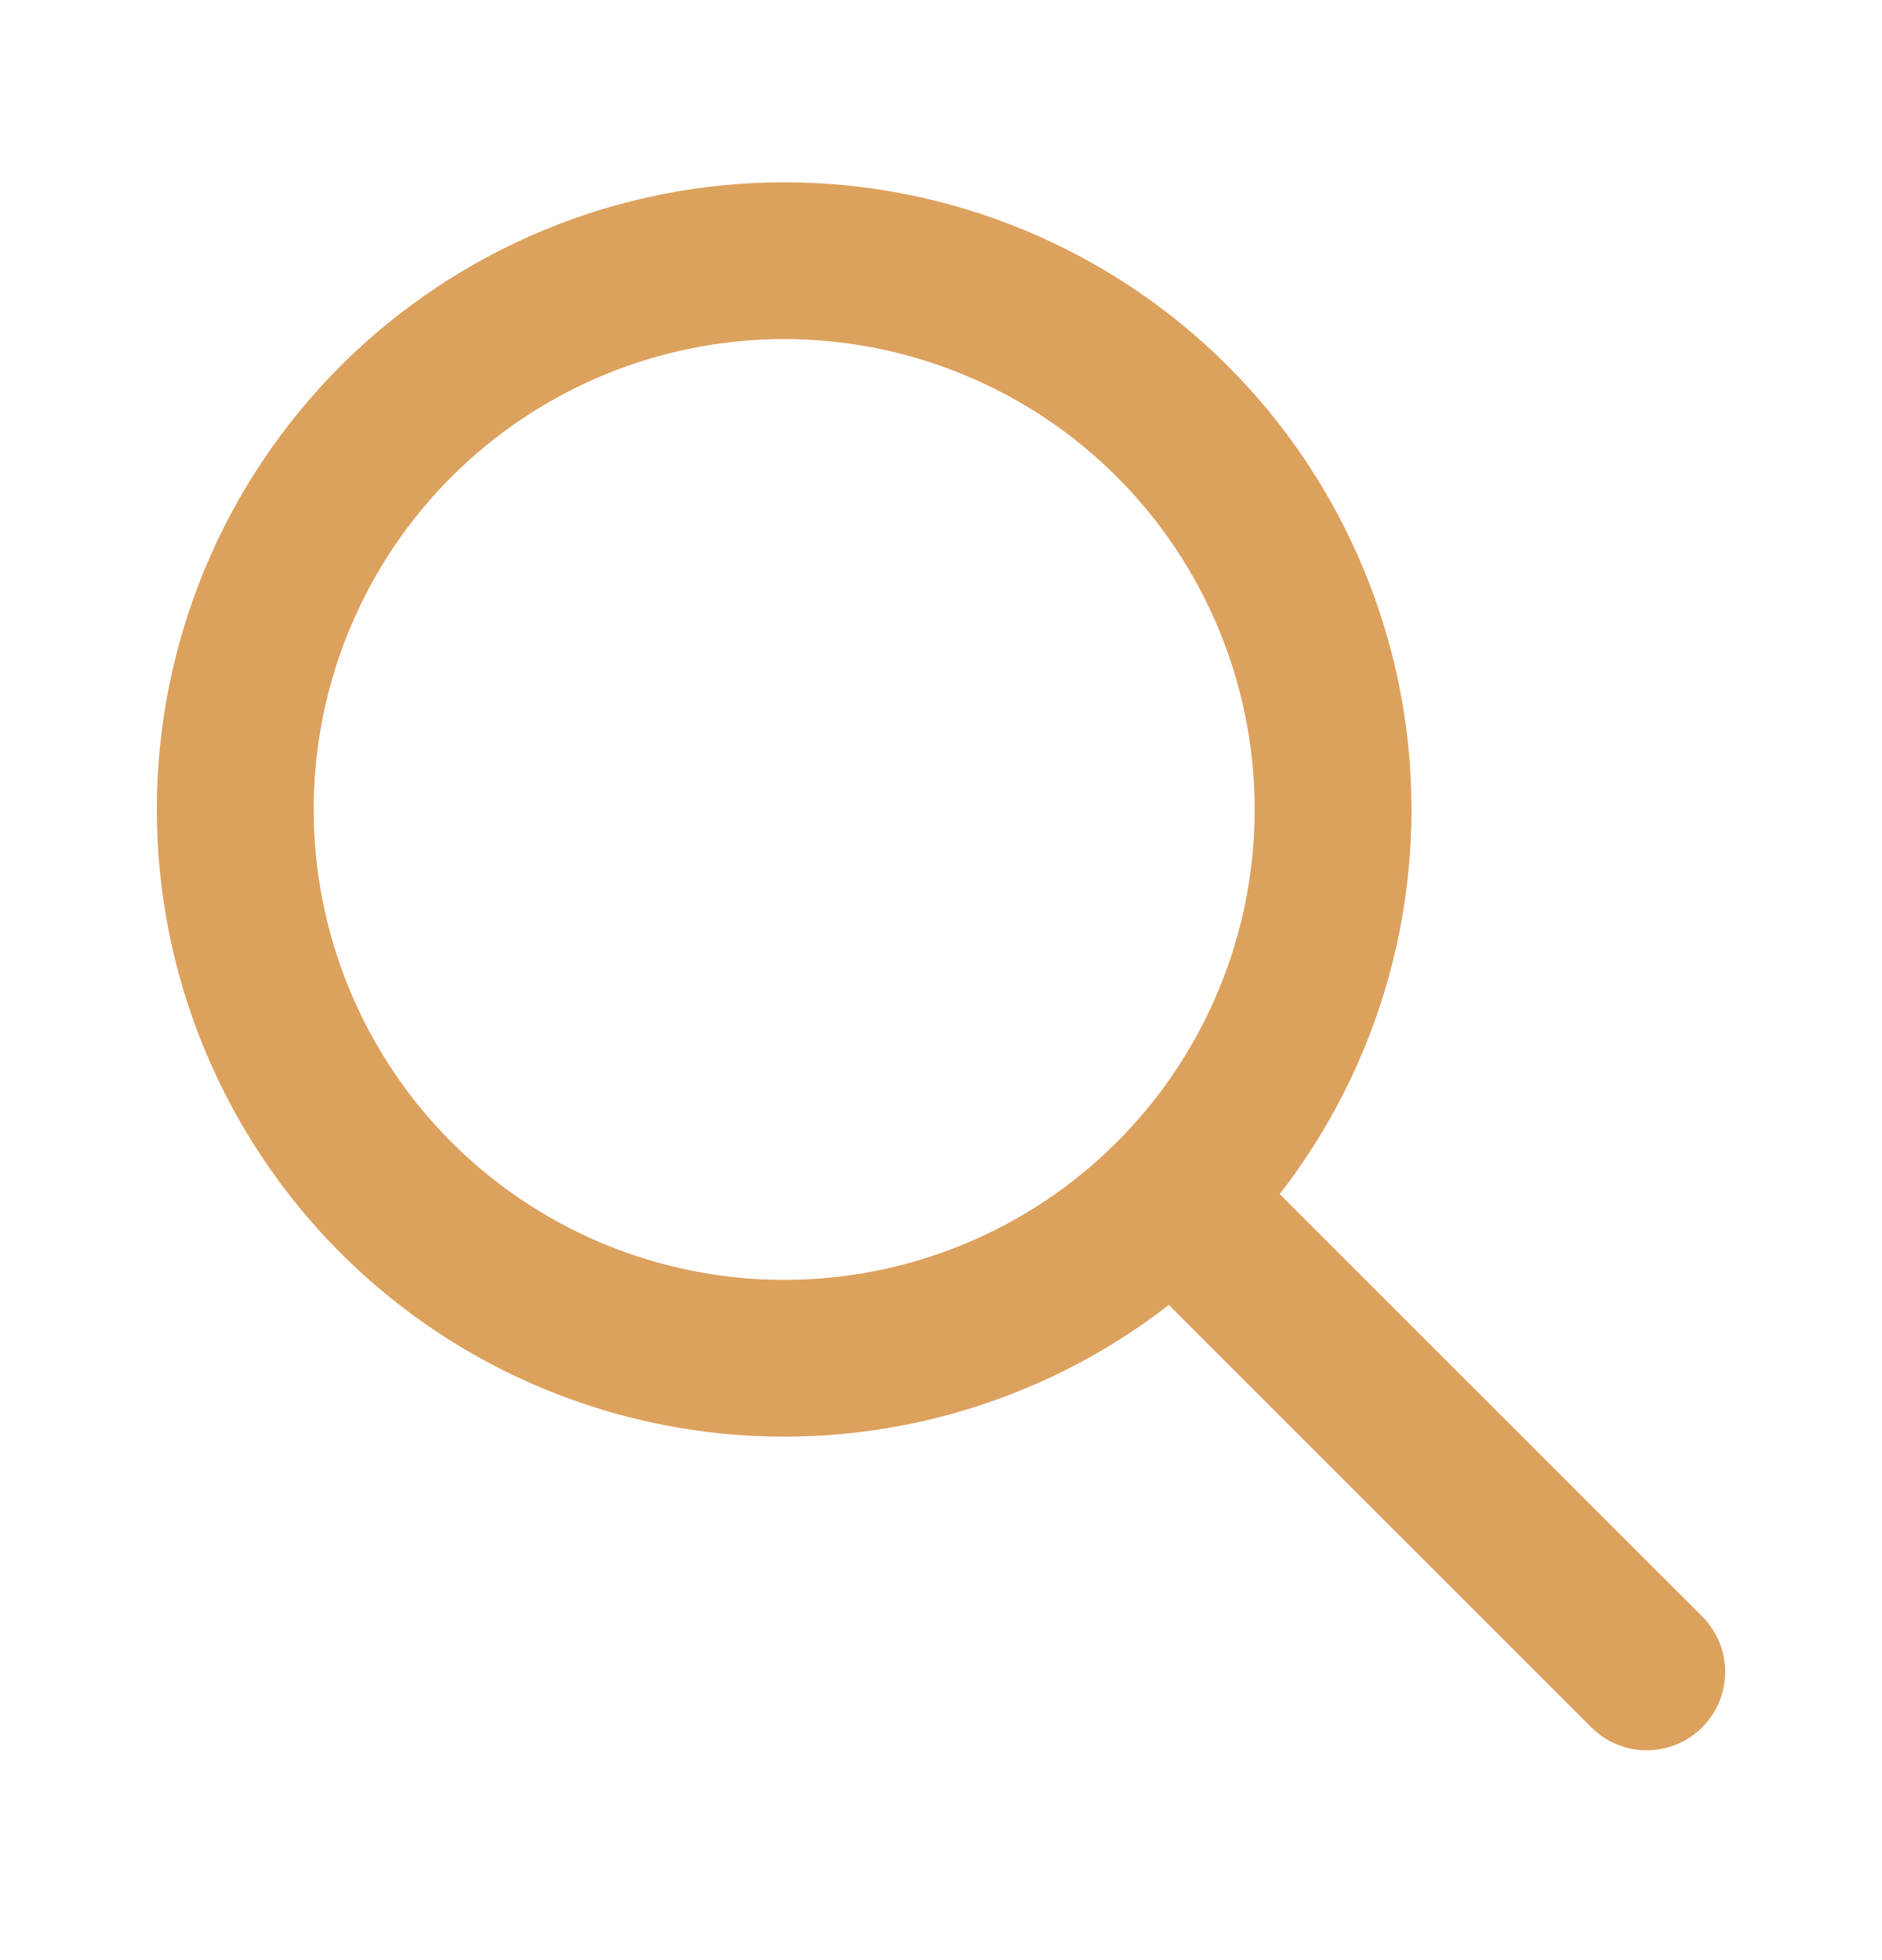
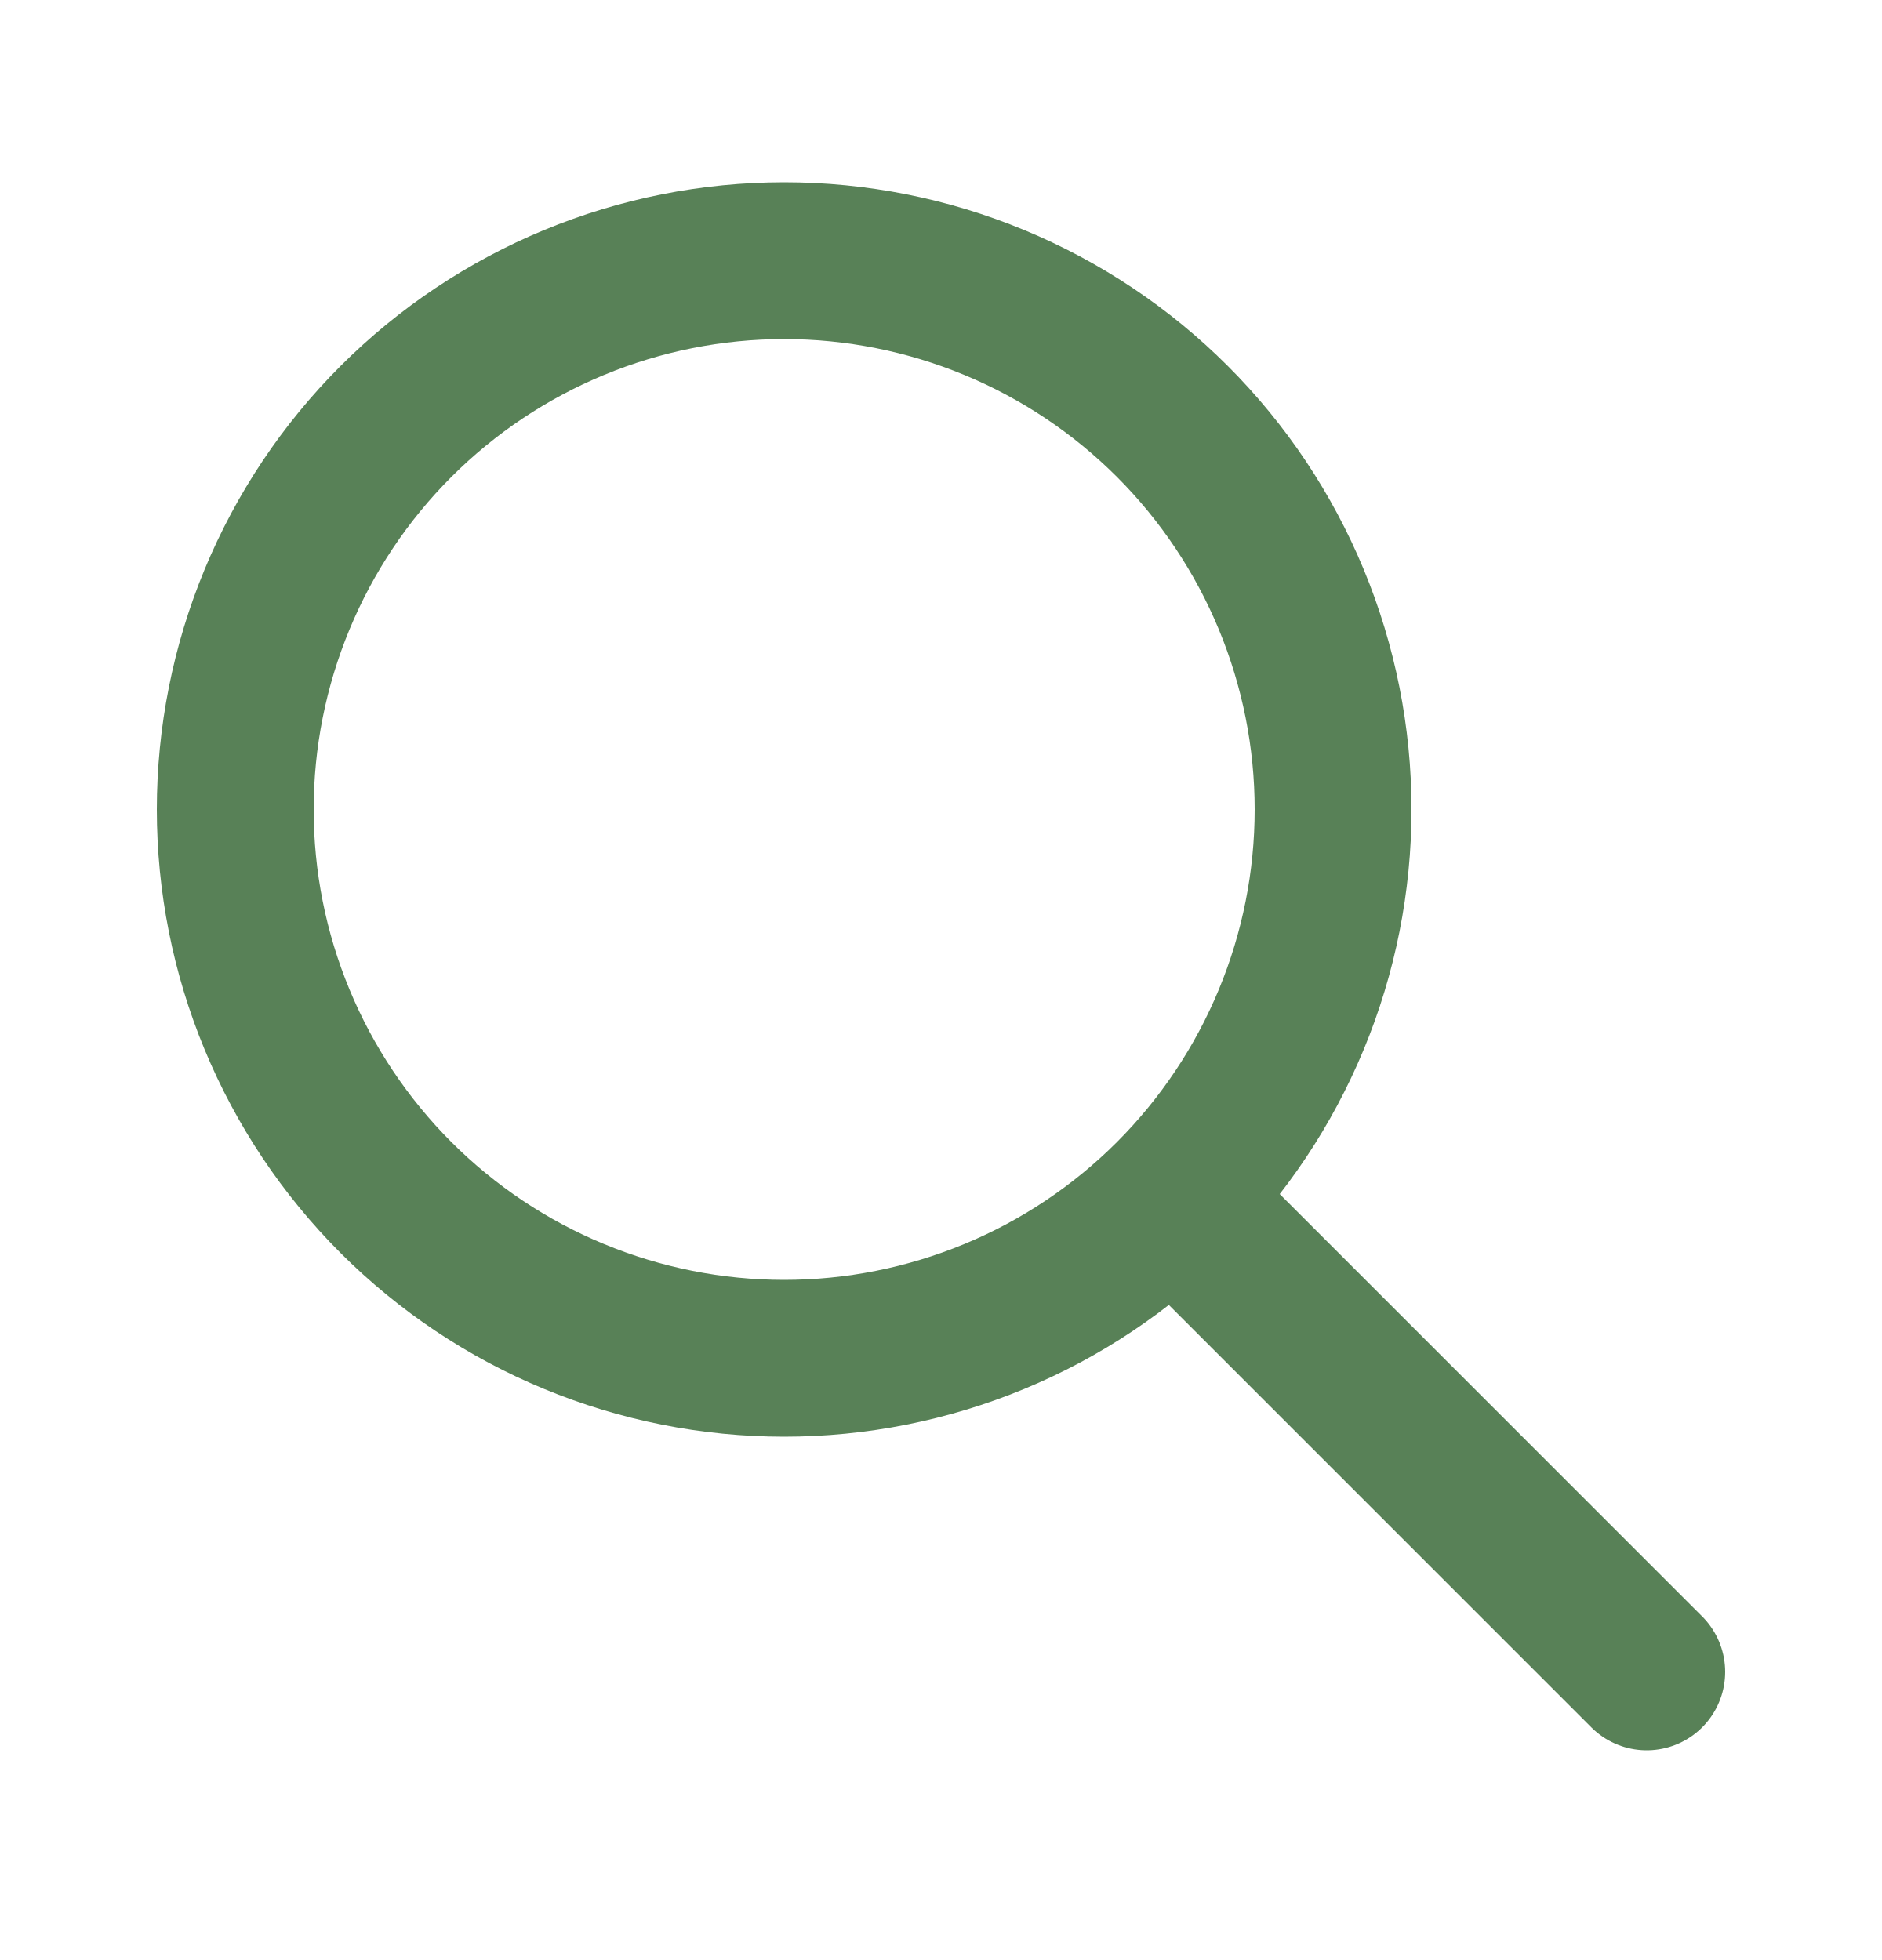
<svg xmlns="http://www.w3.org/2000/svg" width="24" height="25" viewBox="0 0 24 25" fill="none">
-   <path d="M21 21.325L15 15.325M3 10.325C3 11.244 3.181 12.155 3.533 13.004C3.885 13.853 4.4 14.625 5.05 15.275C5.7 15.925 6.472 16.441 7.321 16.792C8.171 17.144 9.081 17.325 10 17.325C10.919 17.325 11.829 17.144 12.679 16.792C13.528 16.441 14.3 15.925 14.95 15.275C15.6 14.625 16.115 13.853 16.467 13.004C16.819 12.155 17 11.244 17 10.325C17 9.406 16.819 8.496 16.467 7.646C16.115 6.797 15.6 6.025 14.95 5.375C14.3 4.725 13.528 4.21 12.679 3.858C11.829 3.506 10.919 3.325 10 3.325C9.081 3.325 8.171 3.506 7.321 3.858C6.472 4.21 5.7 4.725 5.05 5.375C4.4 6.025 3.885 6.797 3.533 7.646C3.181 8.496 3 9.406 3 10.325Z" stroke="#DDA15E" stroke-width="2" stroke-linecap="round" stroke-linejoin="round" />
+   <path d="M21 21.325L15 15.325M3 10.325C3 11.244 3.181 12.155 3.533 13.004C3.885 13.853 4.4 14.625 5.05 15.275C5.7 15.925 6.472 16.441 7.321 16.792C8.171 17.144 9.081 17.325 10 17.325C10.919 17.325 11.829 17.144 12.679 16.792C13.528 16.441 14.3 15.925 14.95 15.275C15.6 14.625 16.115 13.853 16.467 13.004C16.819 12.155 17 11.244 17 10.325C17 9.406 16.819 8.496 16.467 7.646C16.115 6.797 15.6 6.025 14.95 5.375C14.3 4.725 13.528 4.21 12.679 3.858C11.829 3.506 10.919 3.325 10 3.325C9.081 3.325 8.171 3.506 7.321 3.858C6.472 4.21 5.7 4.725 5.05 5.375C4.4 6.025 3.885 6.797 3.533 7.646C3.181 8.496 3 9.406 3 10.325Z" stroke="#588157" stroke-width="2" stroke-linecap="round" stroke-linejoin="round" />
</svg>
